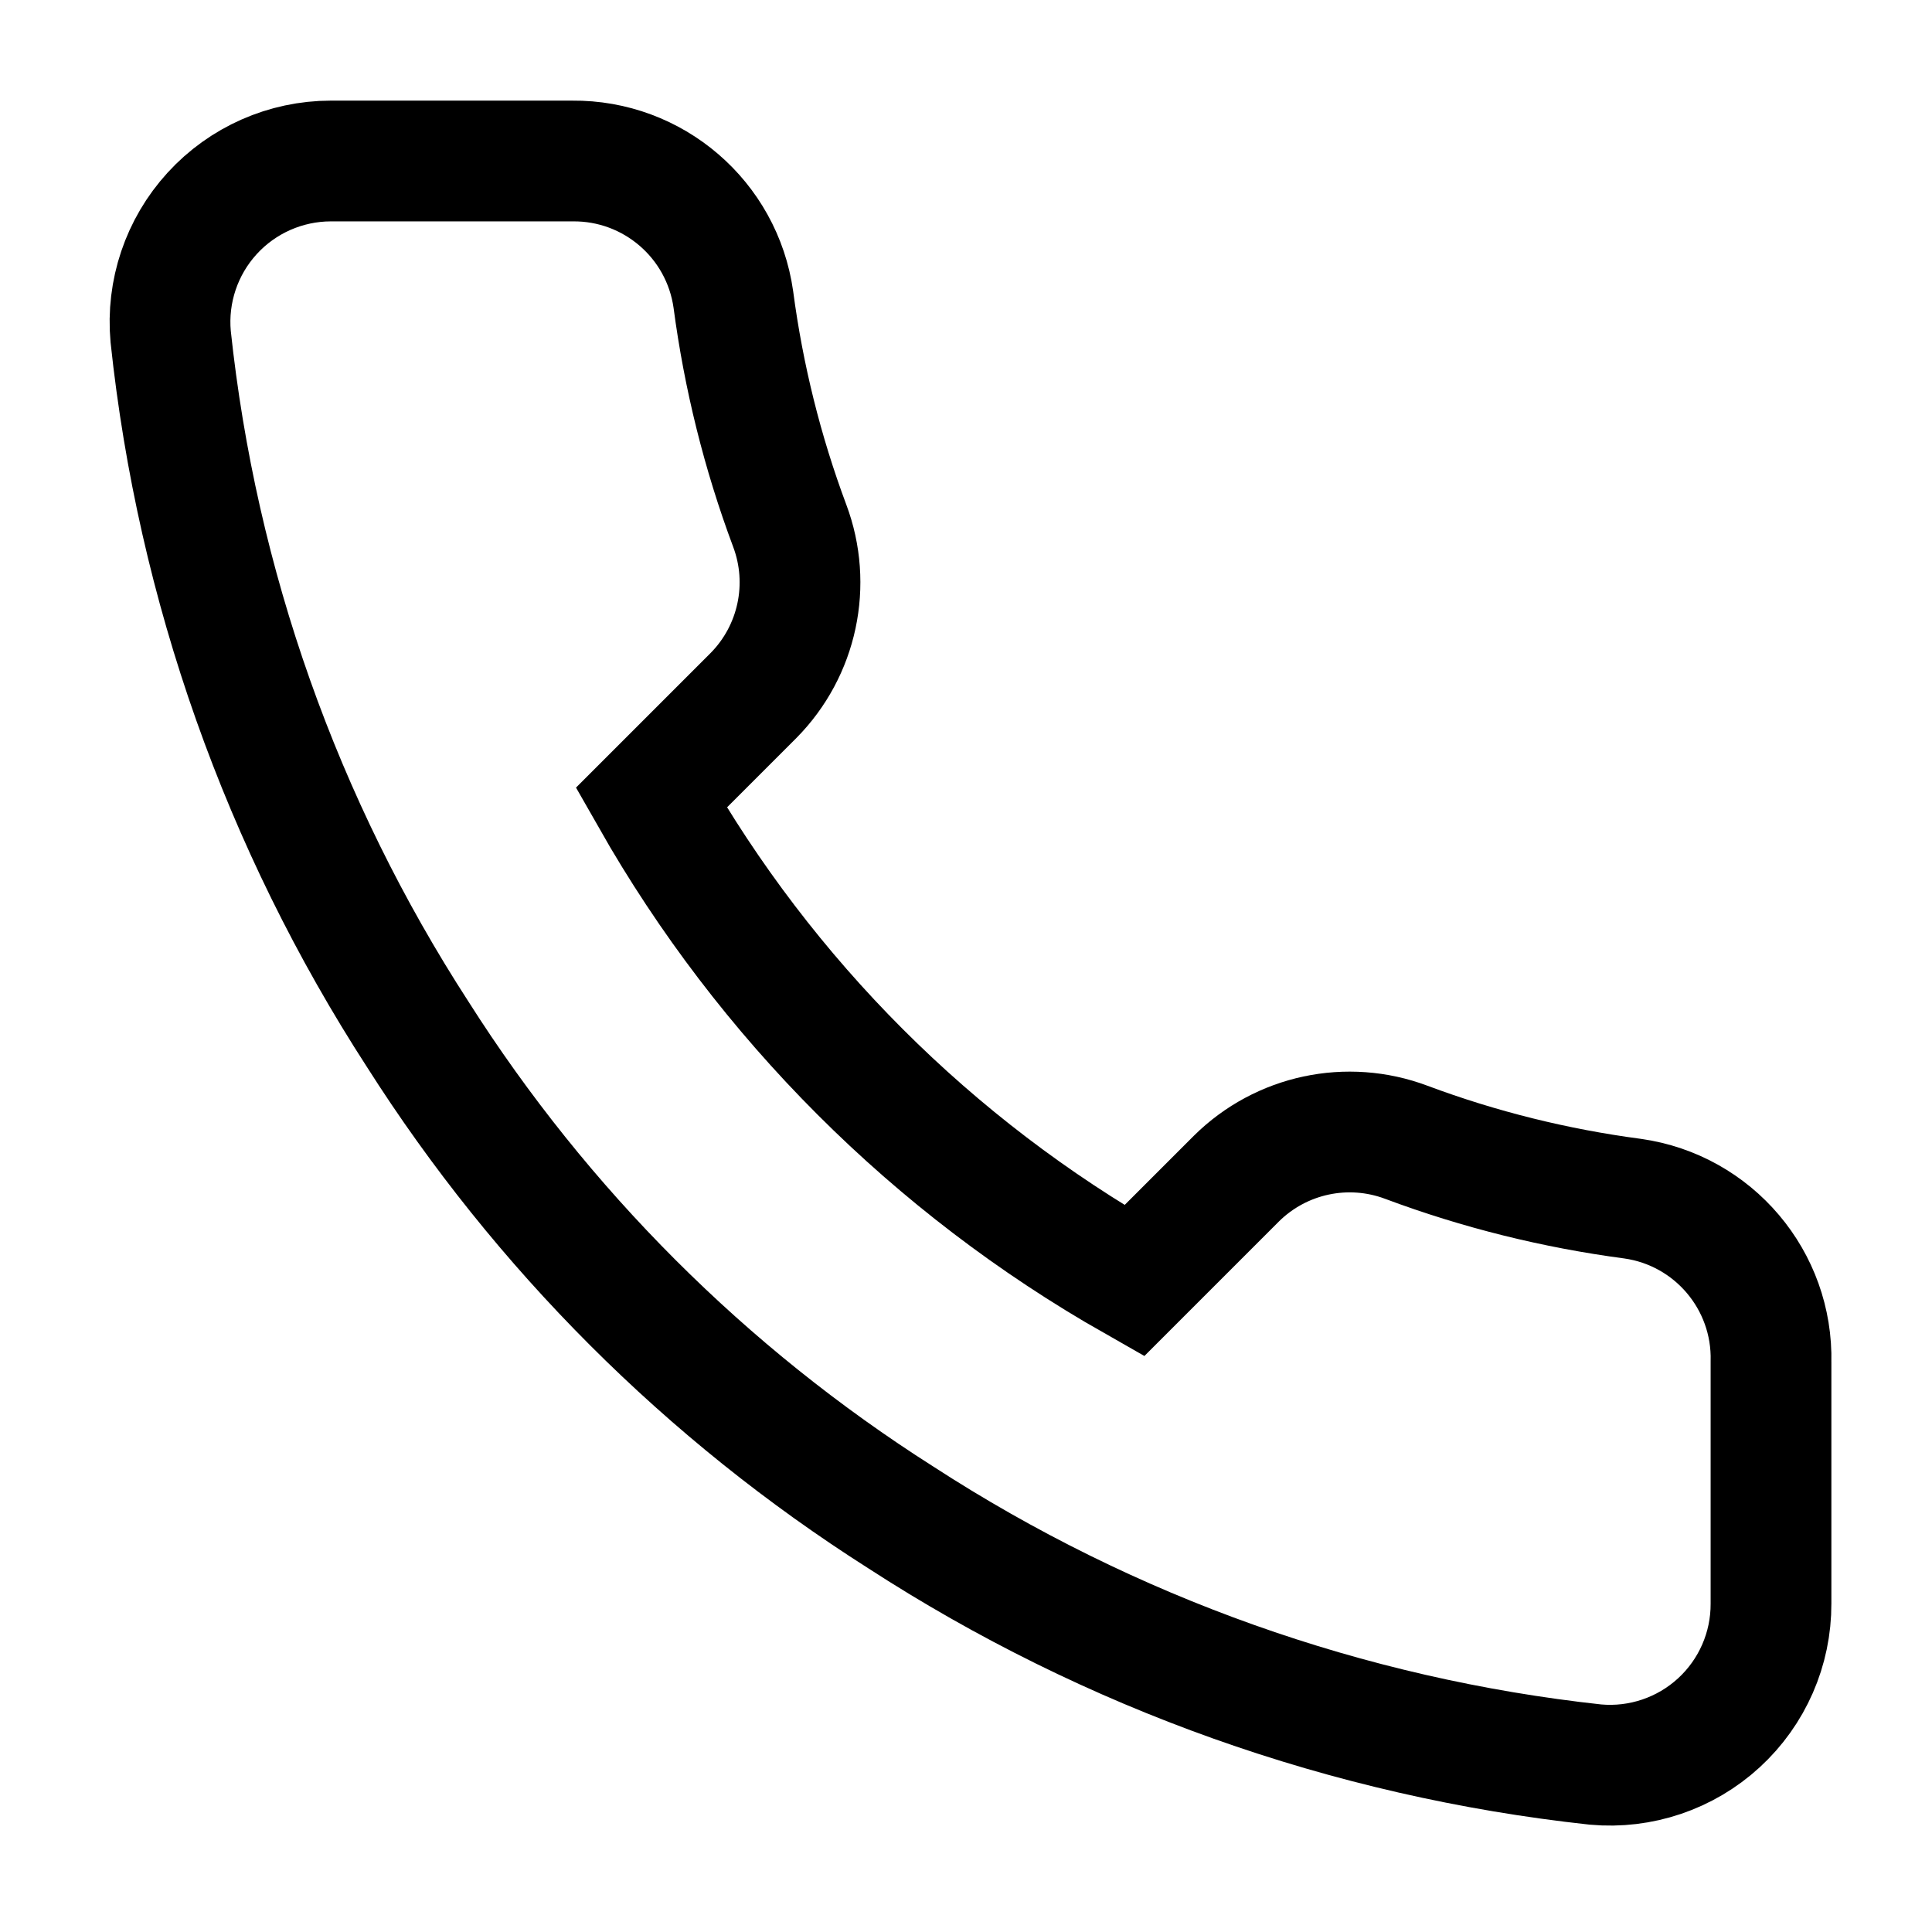
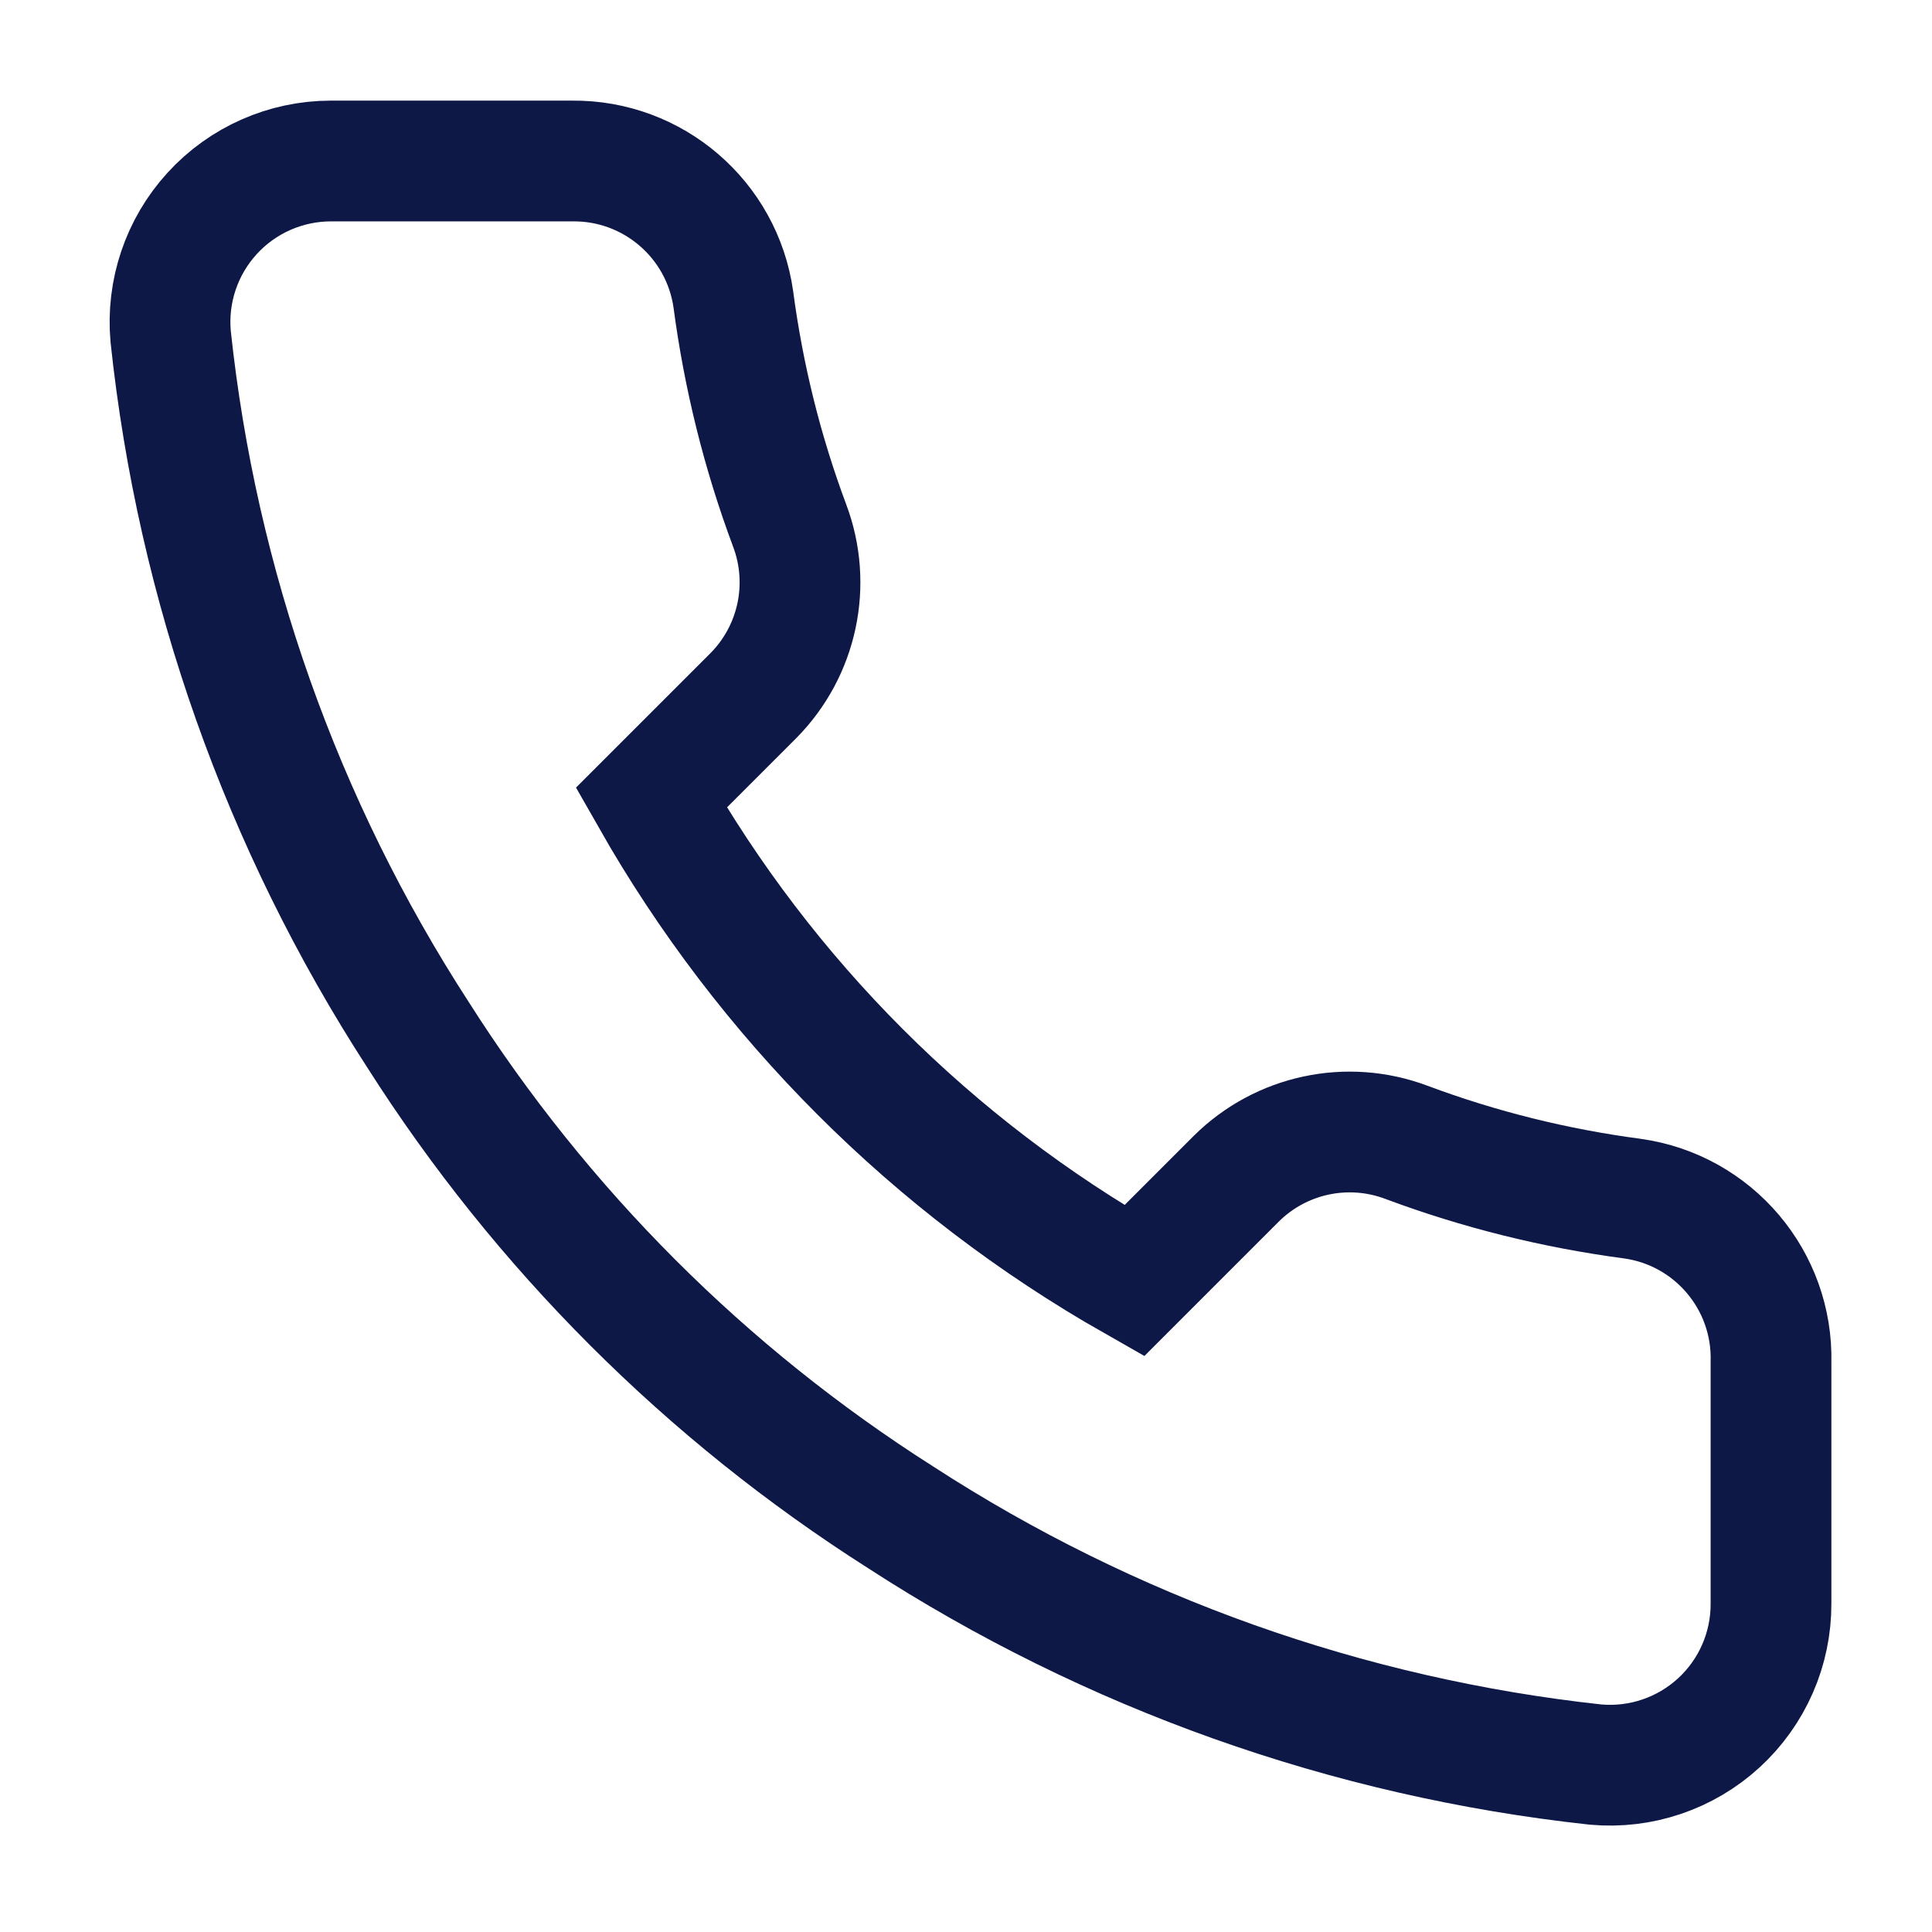
- <svg xmlns="http://www.w3.org/2000/svg" viewBox="0 0 24 24" fill="none" stroke="currentColor" stroke-width="1.5">
+ <svg xmlns="http://www.w3.org/2000/svg" viewBox="0 0 24 24" fill="none" stroke="#0d1846" stroke-width="1.5">
  <path d="M22 16.92v3a2 2 0 0 1-2.18 2 19.79 19.79 0 0 1-8.63-3.07 19.5 19.5 0 0 1-6-6 19.79 19.79 0 0 1-3.07-8.67A2 2 0 0 1 4.11 2h3a2 2 0 0 1 2 1.72c.127.96.361 1.903.7 2.81a2 2 0 0 1-.45 2.11L8.09 9.91a16 16 0 0 0 6 6l1.27-1.27a2 2 0 0 1 2.11-.45c.907.339 1.85.573 2.81.7A2 2 0 0 1 22 16.92z" />
</svg>
